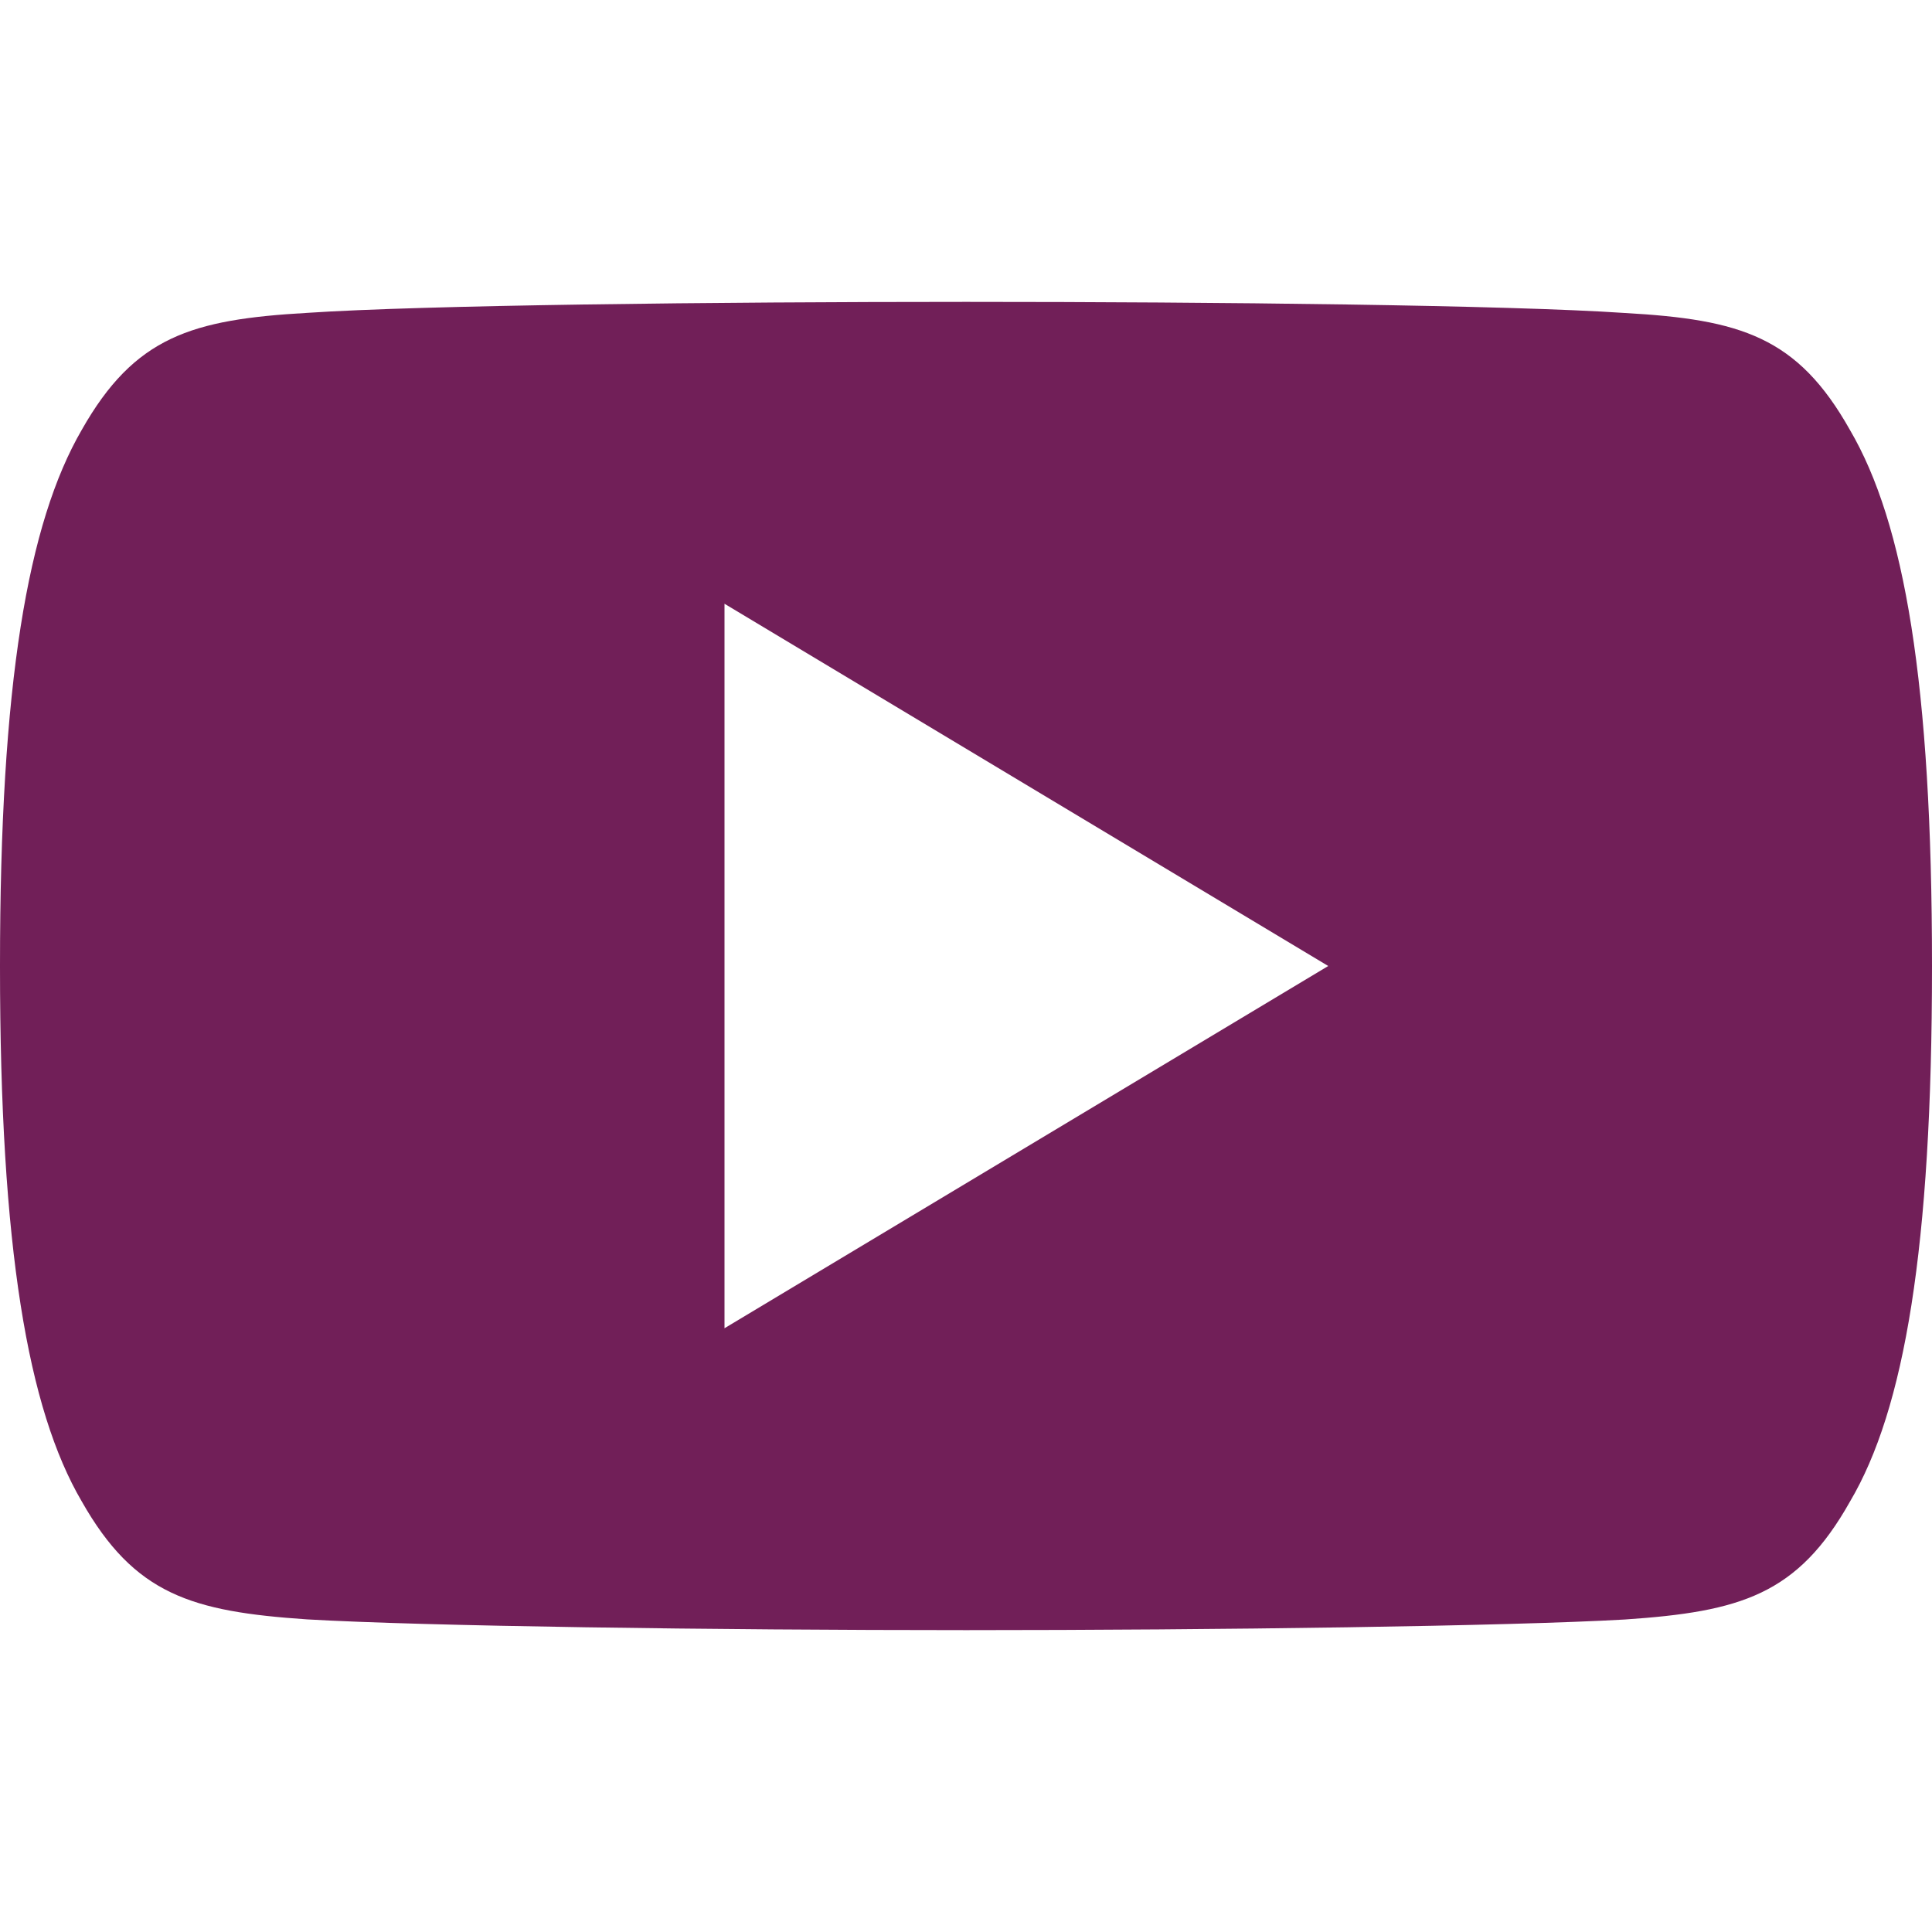
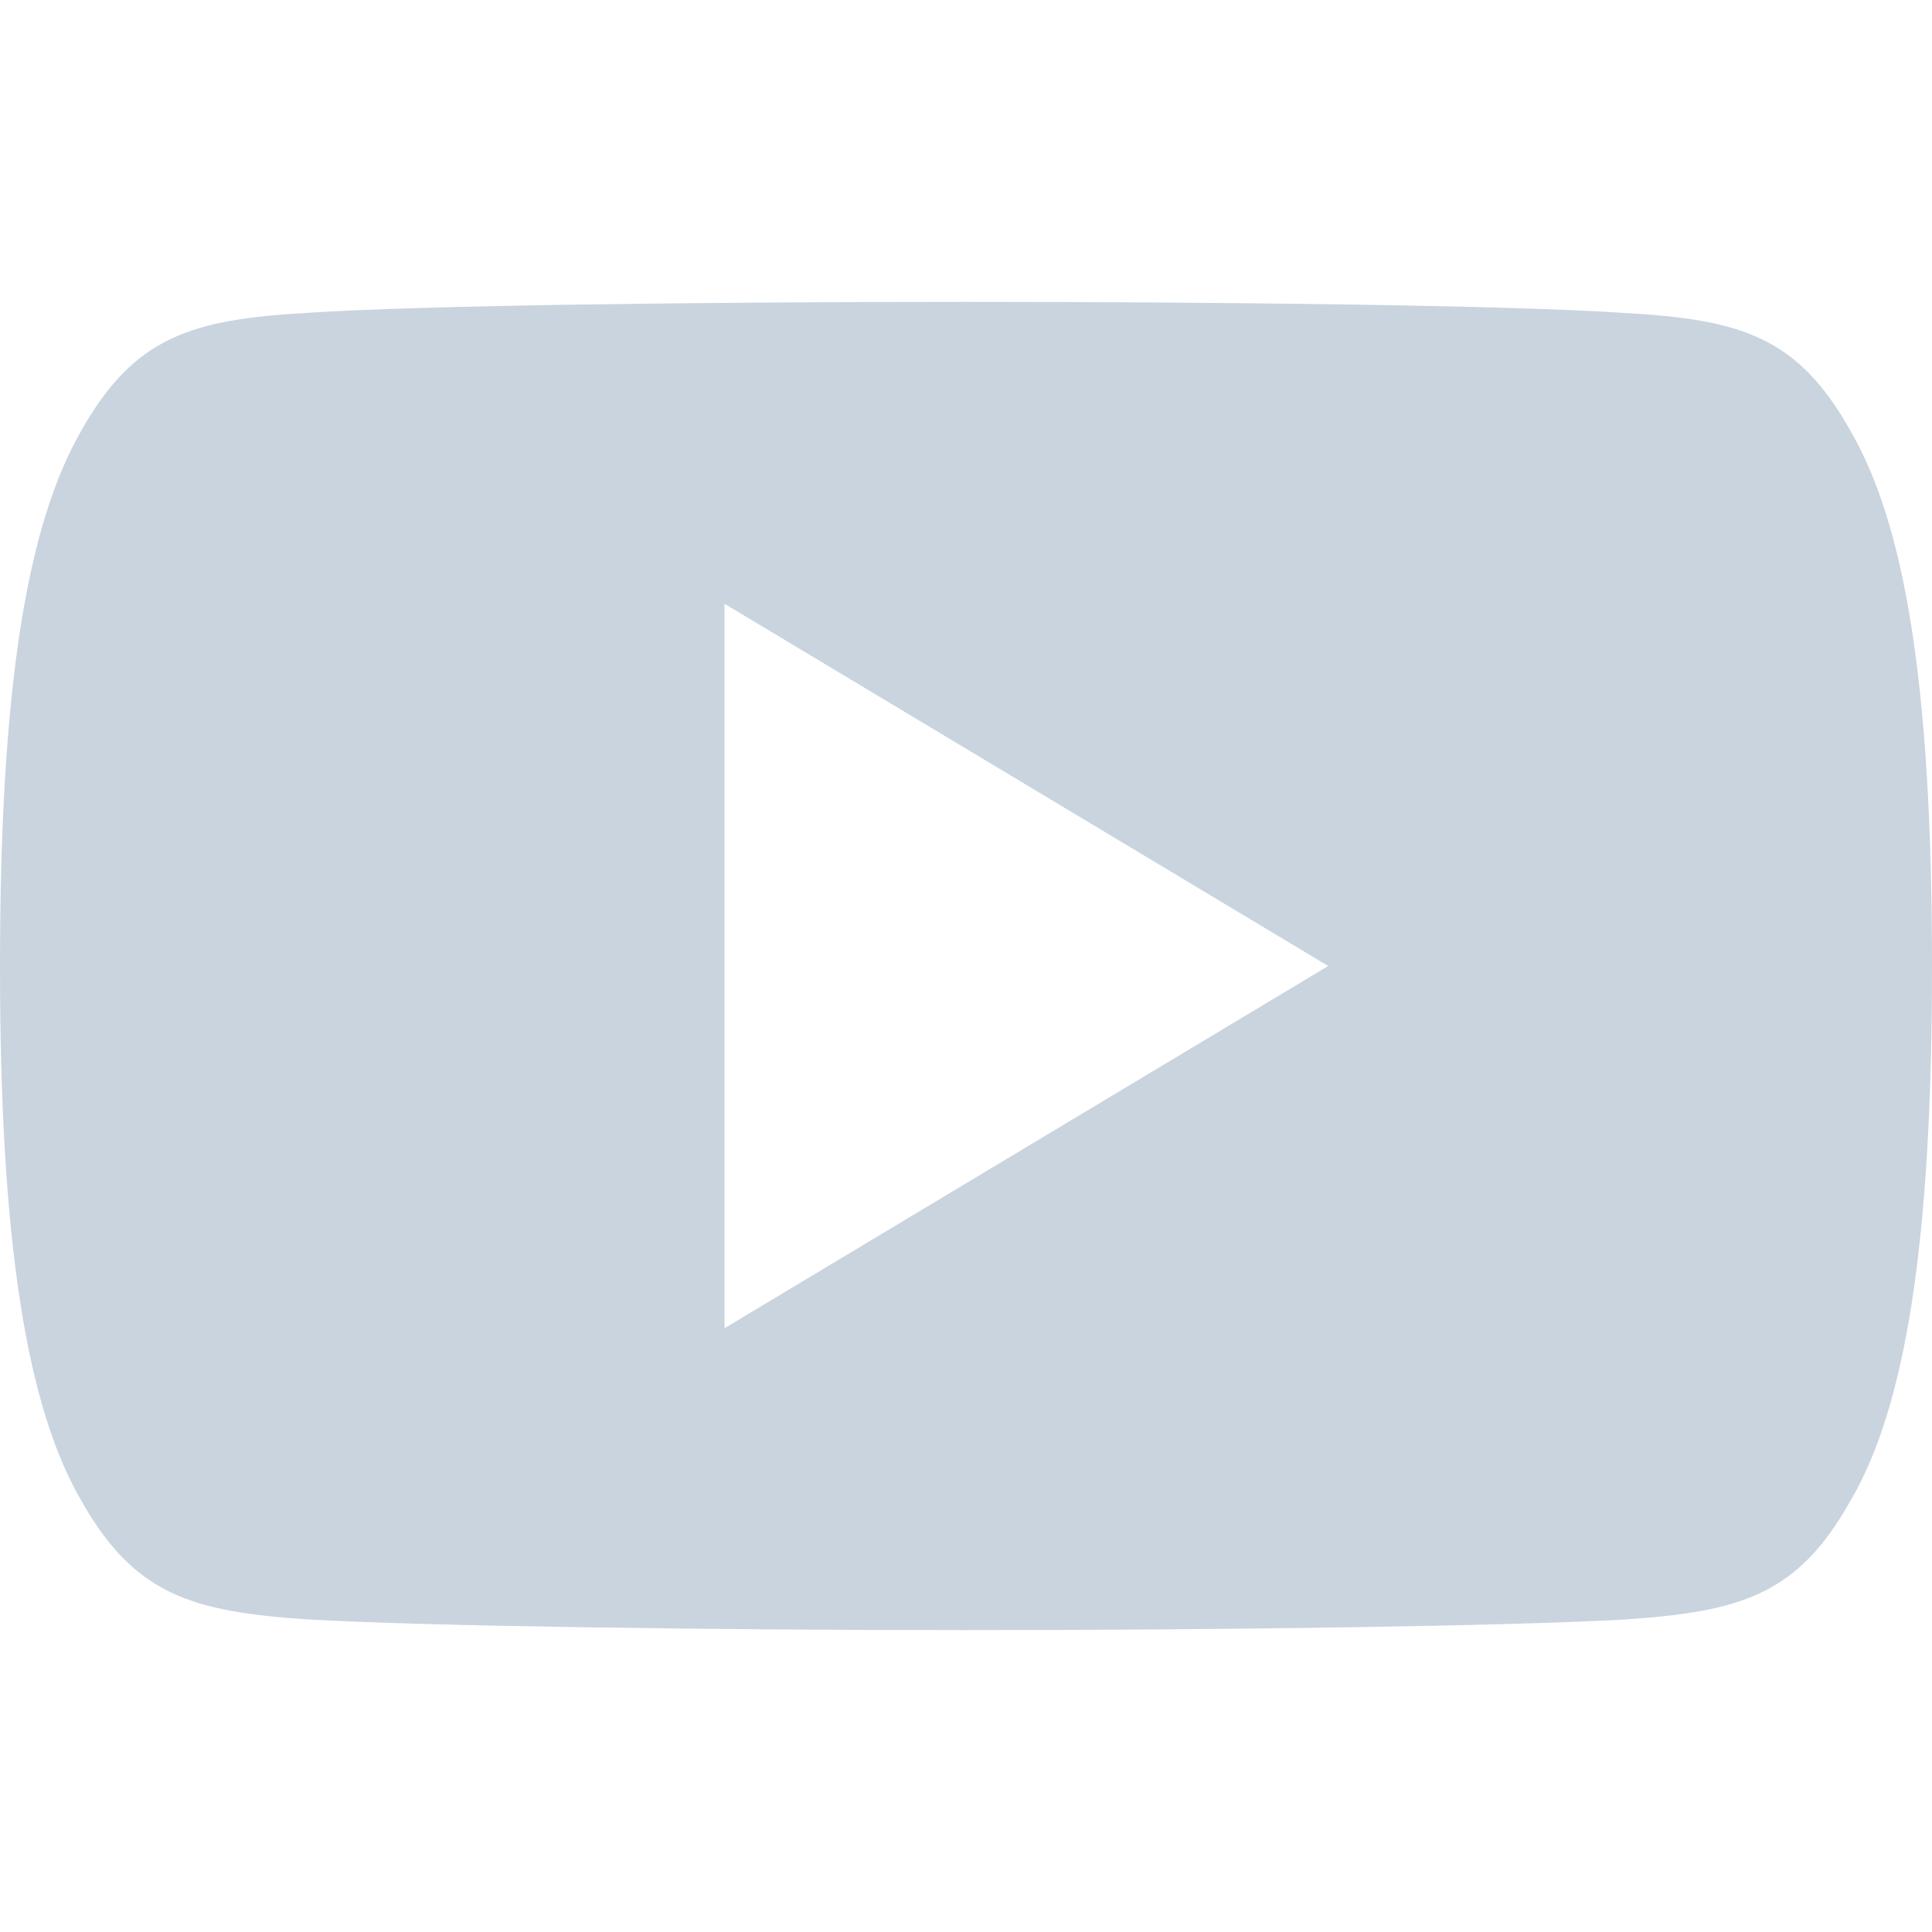
<svg xmlns="http://www.w3.org/2000/svg" version="1.1" id="Capa_1" x="0px" y="0px" viewBox="0 0 512 512" style="enable-background:new 0 0 512 512;" xml:space="preserve" width="512px" height="512px">
  <g>
    <g>
      <g>
-         <path d="M490.24,113.92c-13.888-24.704-28.96-29.248-59.648-30.976C399.936,80.864,322.848,80,256.064,80    c-66.912,0-144.032,0.864-174.656,2.912c-30.624,1.76-45.728,6.272-59.744,31.008C7.36,138.592,0,181.088,0,255.904    C0,255.968,0,256,0,256c0,0.064,0,0.096,0,0.096v0.064c0,74.496,7.36,117.312,21.664,141.728    c14.016,24.704,29.088,29.184,59.712,31.264C112.032,430.944,189.152,432,256.064,432c66.784,0,143.872-1.056,174.56-2.816    c30.688-2.08,45.76-6.56,59.648-31.264C504.704,373.504,512,330.688,512,256.192c0,0,0-0.096,0-0.16c0,0,0-0.064,0-0.096    C512,181.088,504.704,138.592,490.24,113.92z M192,352V160l160,96L192,352z" data-original="#000000" class="active-path" data-old_color="#000000" fill="#711F58" />
+         <path d="M490.24,113.92c-13.888-24.704-28.96-29.248-59.648-30.976C399.936,80.864,322.848,80,256.064,80    c-66.912,0-144.032,0.864-174.656,2.912c-30.624,1.76-45.728,6.272-59.744,31.008C7.36,138.592,0,181.088,0,255.904    C0,255.968,0,256,0,256c0,0.064,0,0.096,0,0.096v0.064c0,74.496,7.36,117.312,21.664,141.728    c14.016,24.704,29.088,29.184,59.712,31.264C112.032,430.944,189.152,432,256.064,432c66.784,0,143.872-1.056,174.56-2.816    c30.688-2.08,45.76-6.56,59.648-31.264C504.704,373.504,512,330.688,512,256.192c0,0,0-0.096,0-0.16c0,0,0-0.064,0-0.096    C512,181.088,504.704,138.592,490.24,113.92z M192,352V160l160,96L192,352z" data-original="#000000" class="active-path" data-old_color="#000000" fill="#c9d4de" />
      </g>
    </g>
  </g>
</svg>
